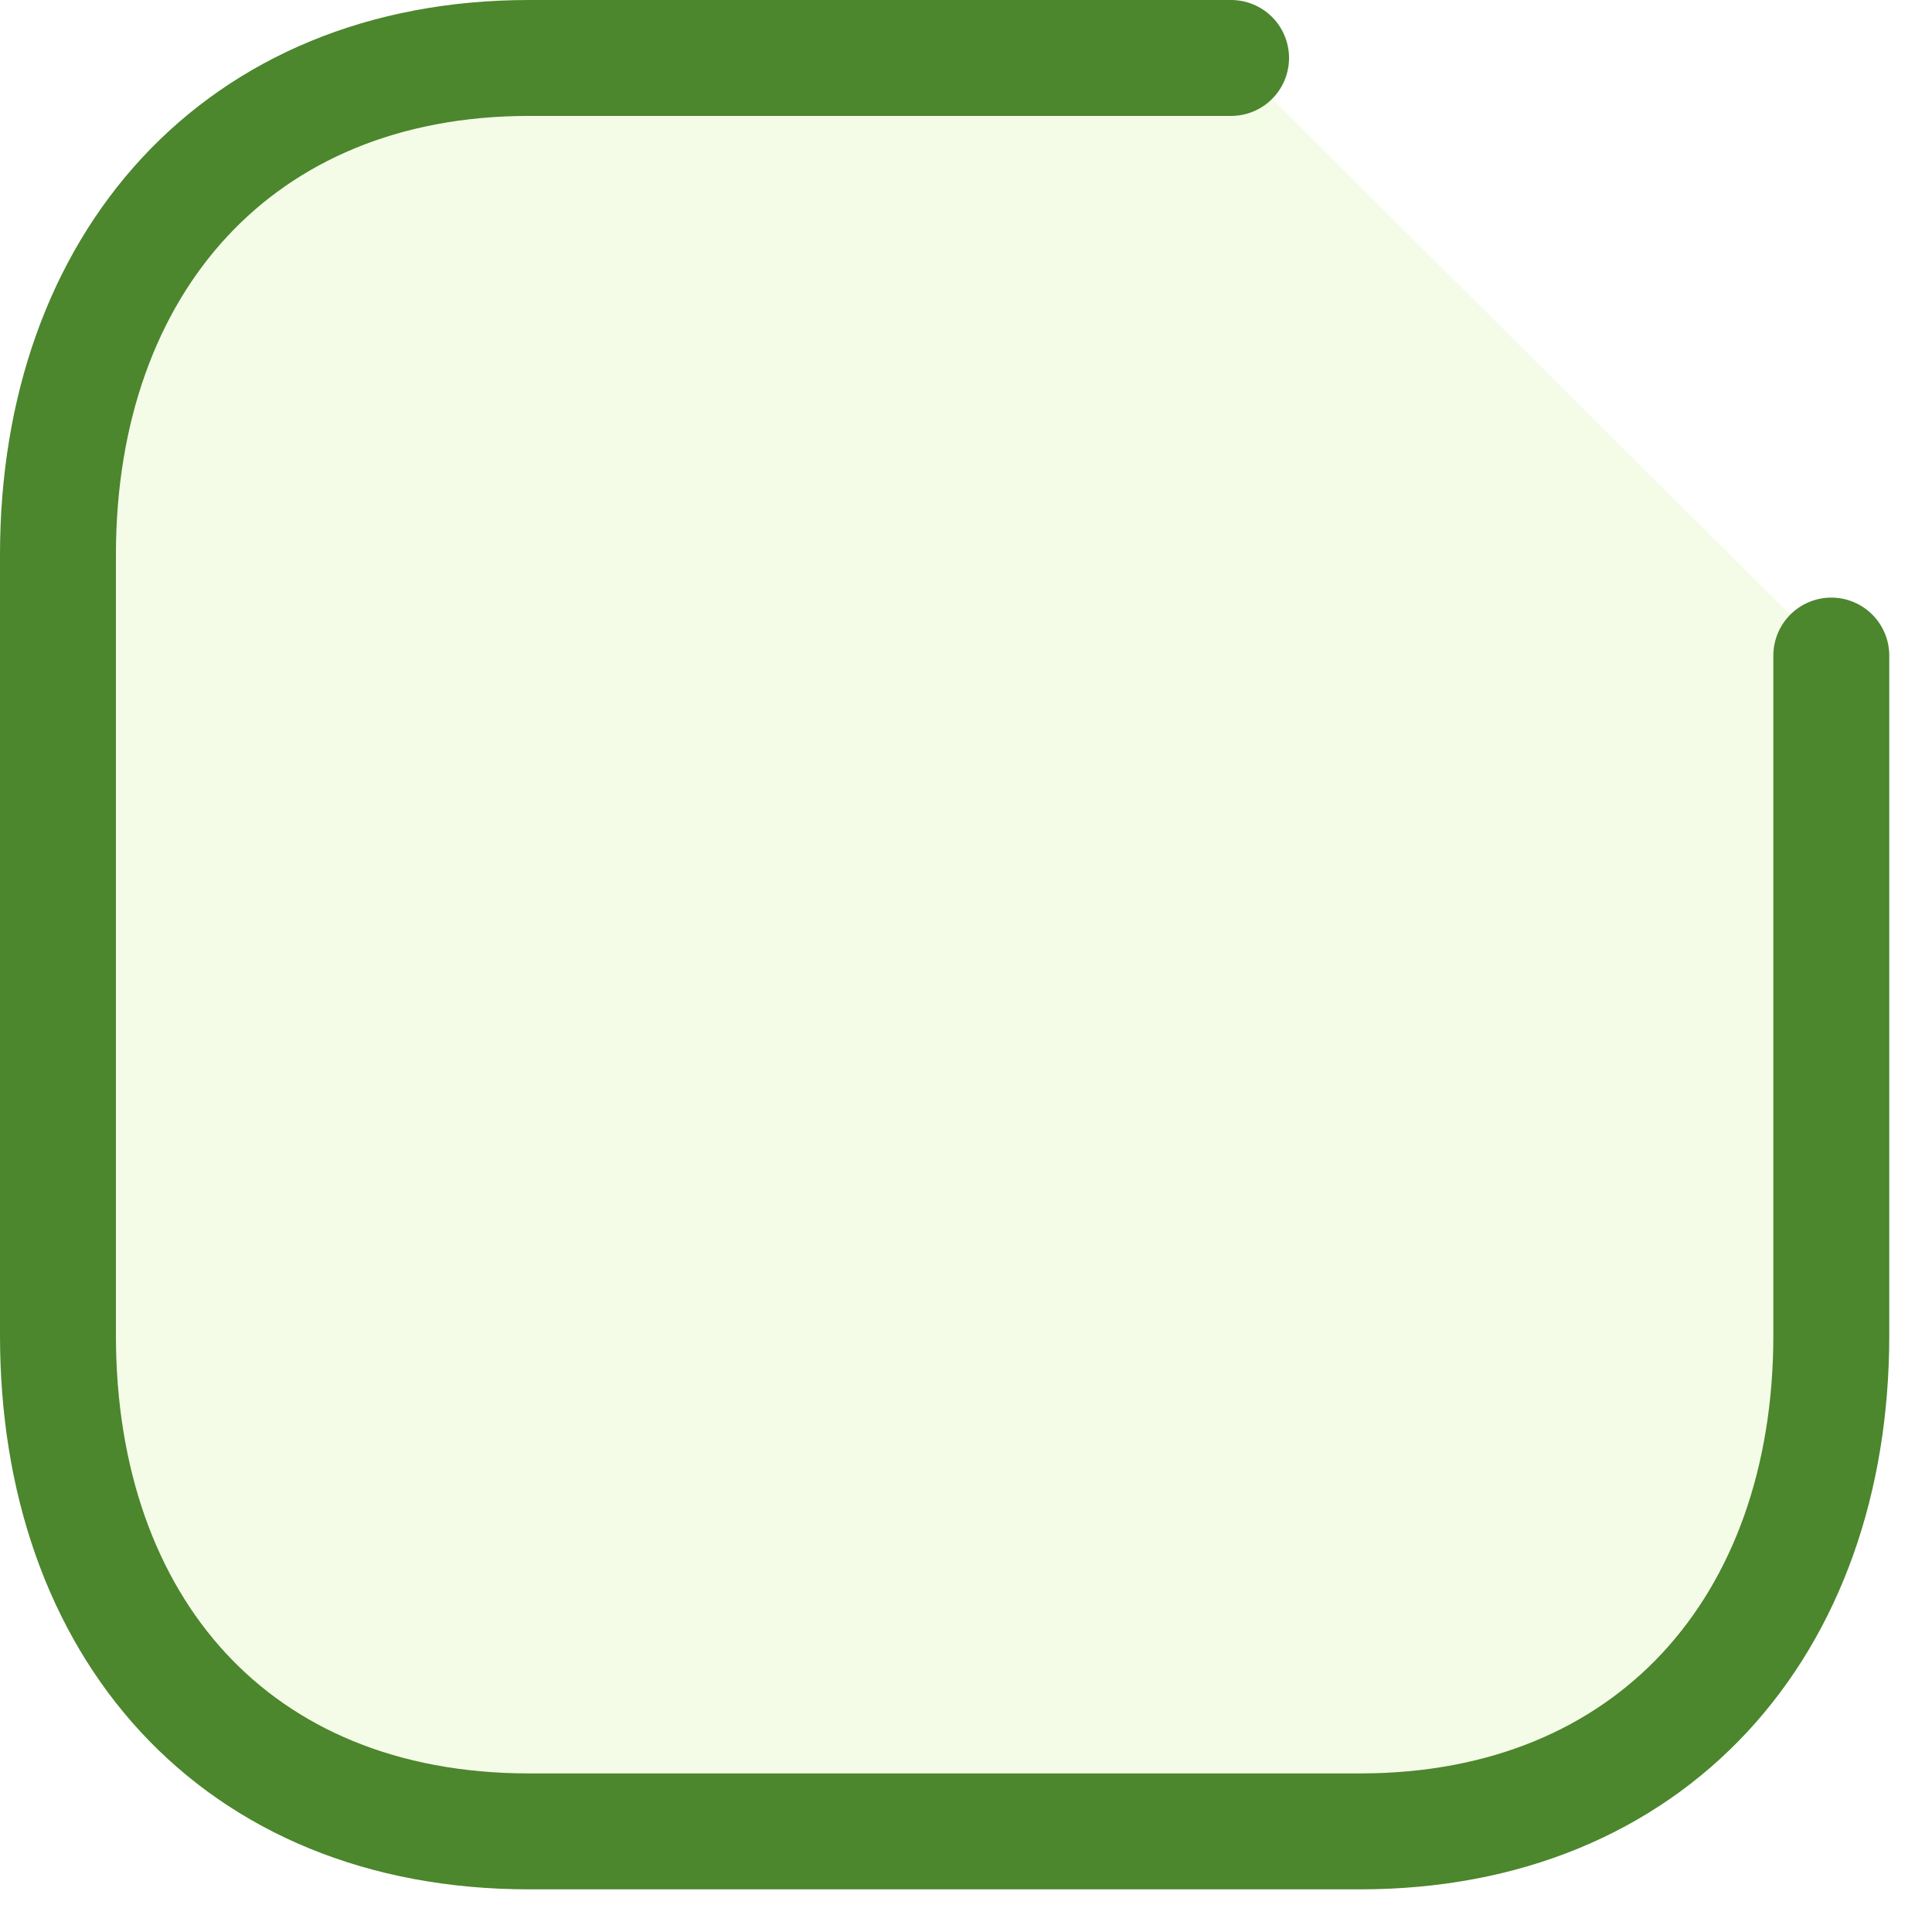
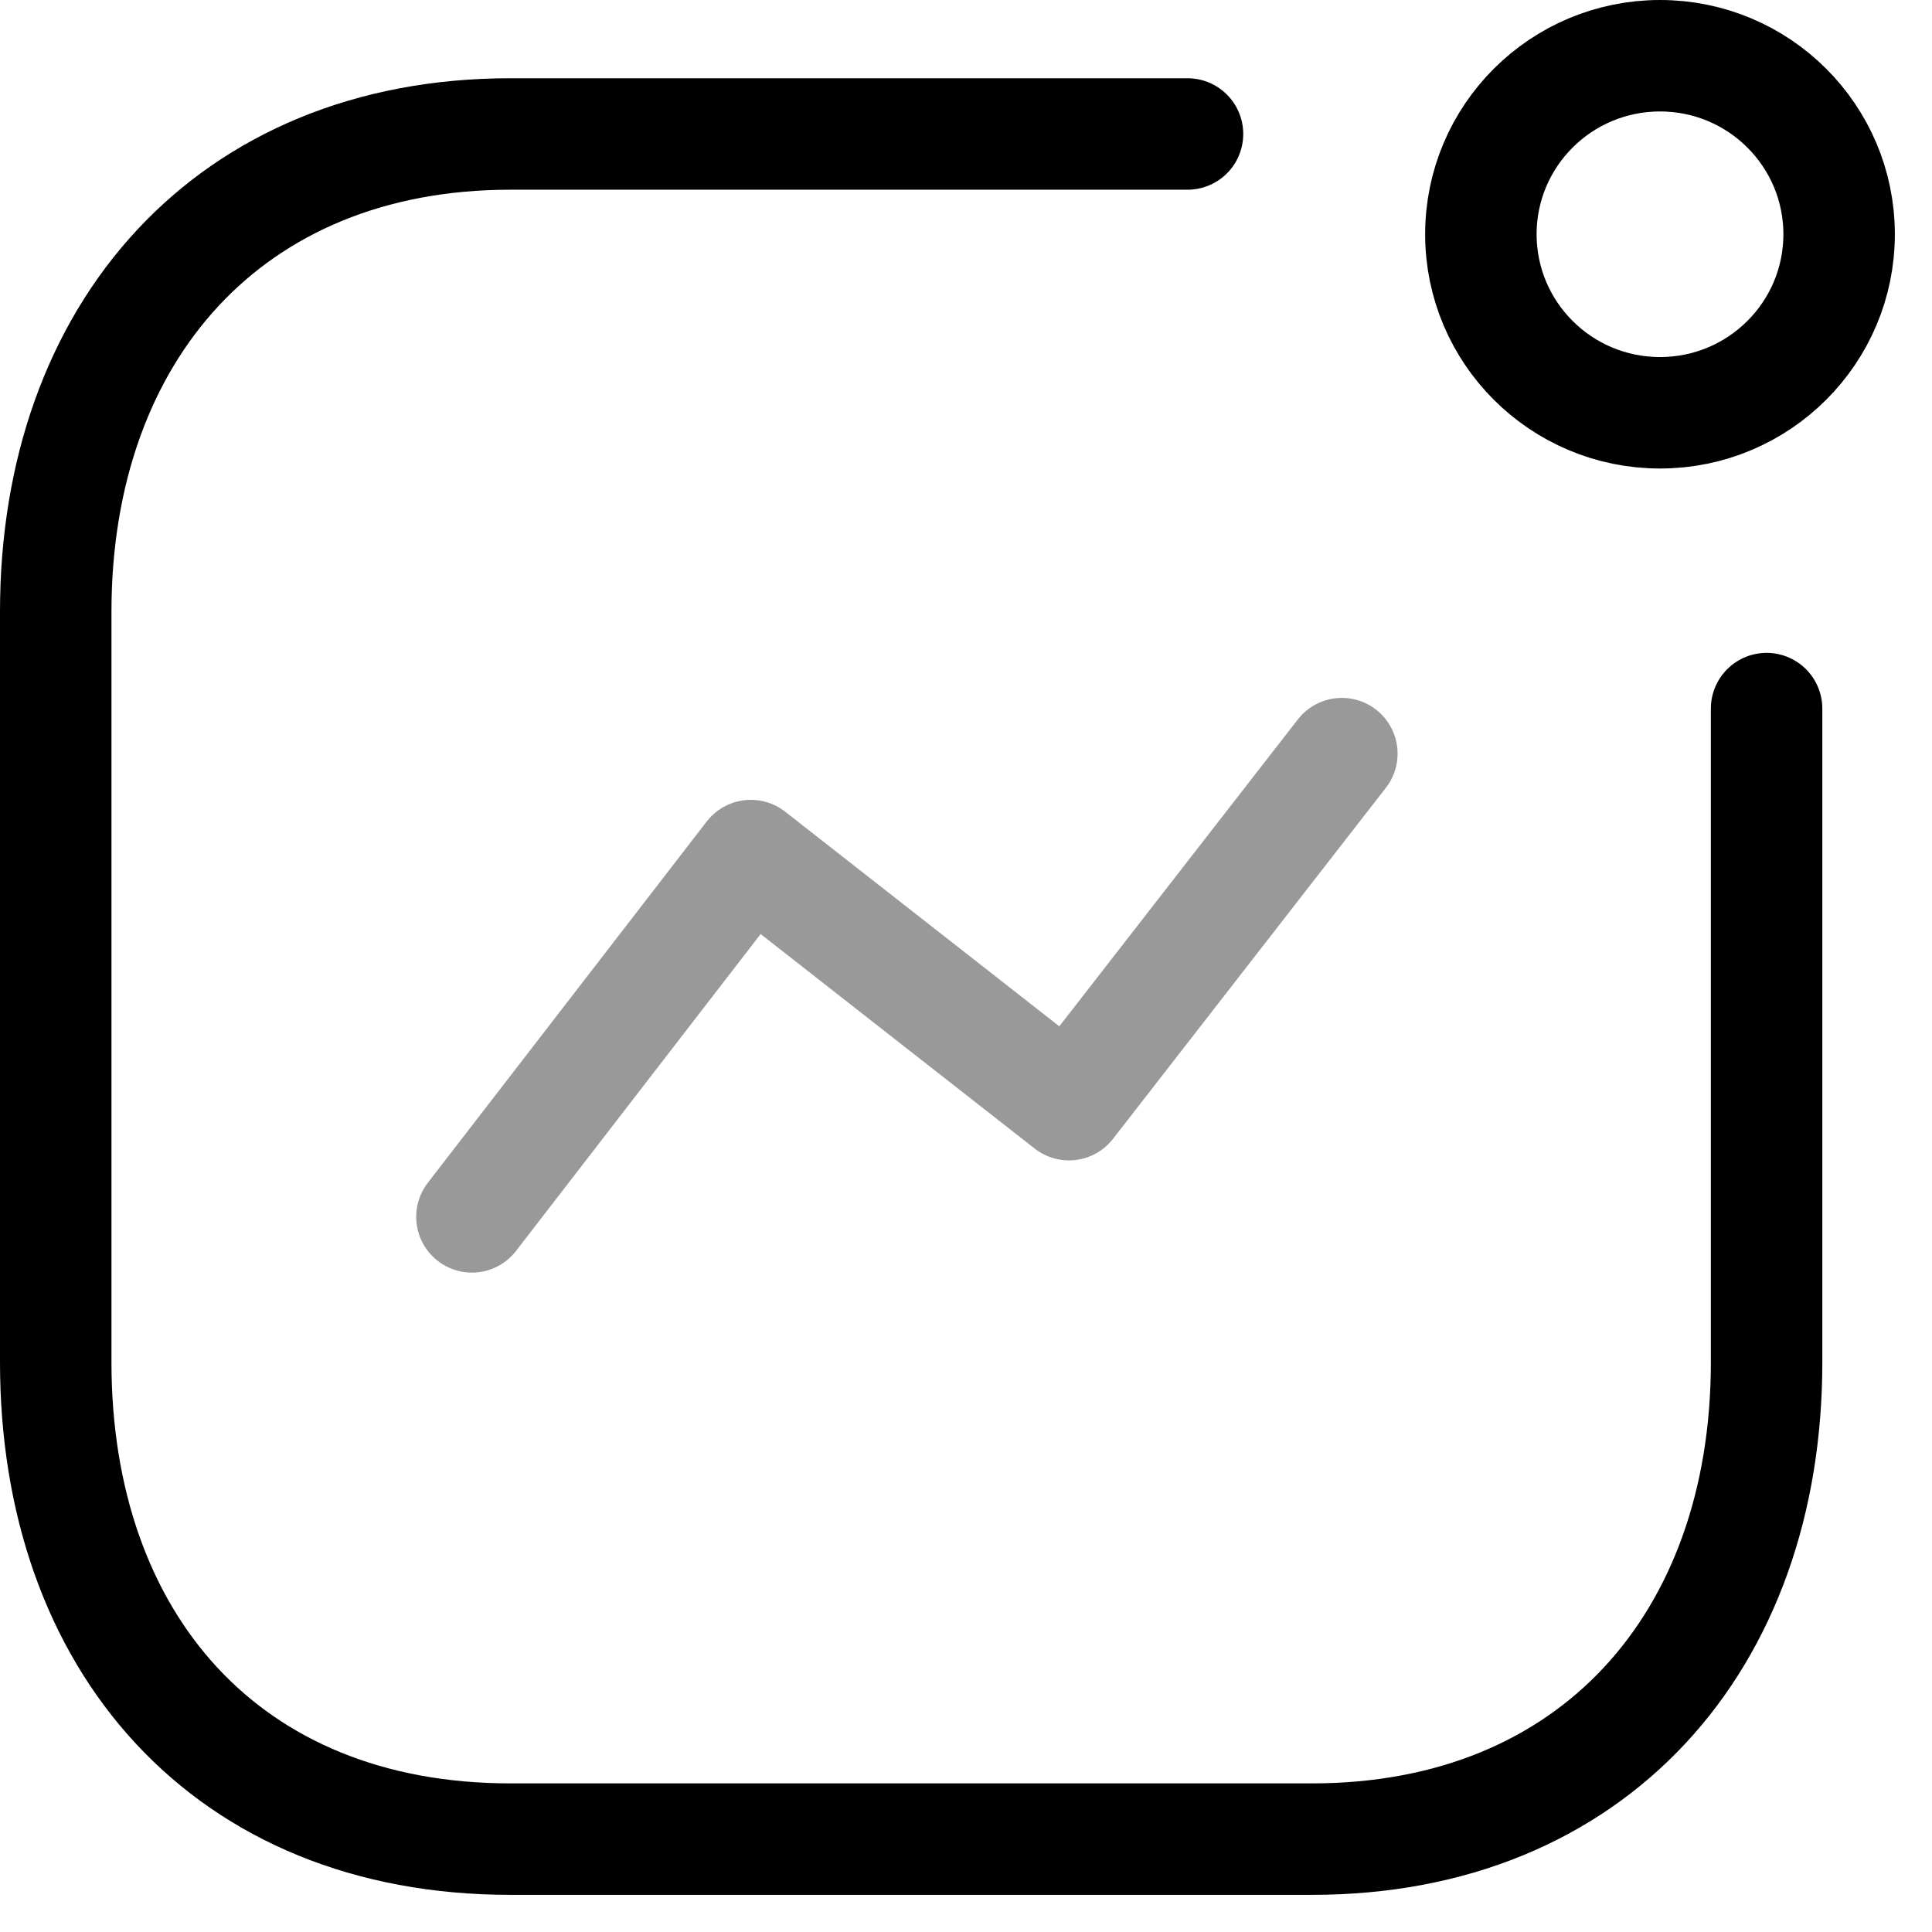
- <svg xmlns="http://www.w3.org/2000/svg" width="25" height="25" viewBox="0 0 25 25" fill="none">
-   <path d="M15.93 0.75H6.847C3.084 0.75 0.75 3.415 0.75 7.179V17.28C0.75 21.044 3.038 23.698 6.847 23.698H17.6C21.364 23.698 23.697 21.044 23.697 17.28V8.483" fill="#AEE55B" fill-opacity="0.14" />
-   <path d="M15.93 0.75H6.847C3.084 0.75 0.75 3.415 0.75 7.179V17.28C0.75 21.044 3.038 23.698 6.847 23.698H17.6C21.364 23.698 23.697 21.044 23.697 17.28V8.483" stroke="#4C862D" stroke-width="1.5" stroke-linecap="round" stroke-linejoin="round" />
+ <svg xmlns="http://www.w3.org/2000/svg" width="26" height="26" viewBox="0 0 26 26" fill="none">
+   <path opacity="0.4" d="M6.351 16.376L10.104 11.514L14.386 14.866L18.058 10.142" stroke="black" stroke-width="1.5" stroke-linecap="round" stroke-linejoin="round" />
+   <path d="M22.34 5.555C23.671 5.555 24.75 4.479 24.75 3.152C24.75 1.826 23.671 0.75 22.34 0.75C21.008 0.75 19.929 1.826 19.929 3.152C19.929 4.479 21.008 5.555 22.34 5.555Z" stroke="black" stroke-width="1.5" stroke-linecap="round" stroke-linejoin="round" />
+   <path d="M15.981 1.803H6.868C3.091 1.803 0.75 4.468 0.75 8.232V18.333C0.75 22.096 3.046 24.75 6.868 24.75H17.657C21.433 24.75 23.774 22.096 23.774 18.333V9.536" stroke="black" stroke-width="1.5" stroke-linecap="round" stroke-linejoin="round" />
</svg>
